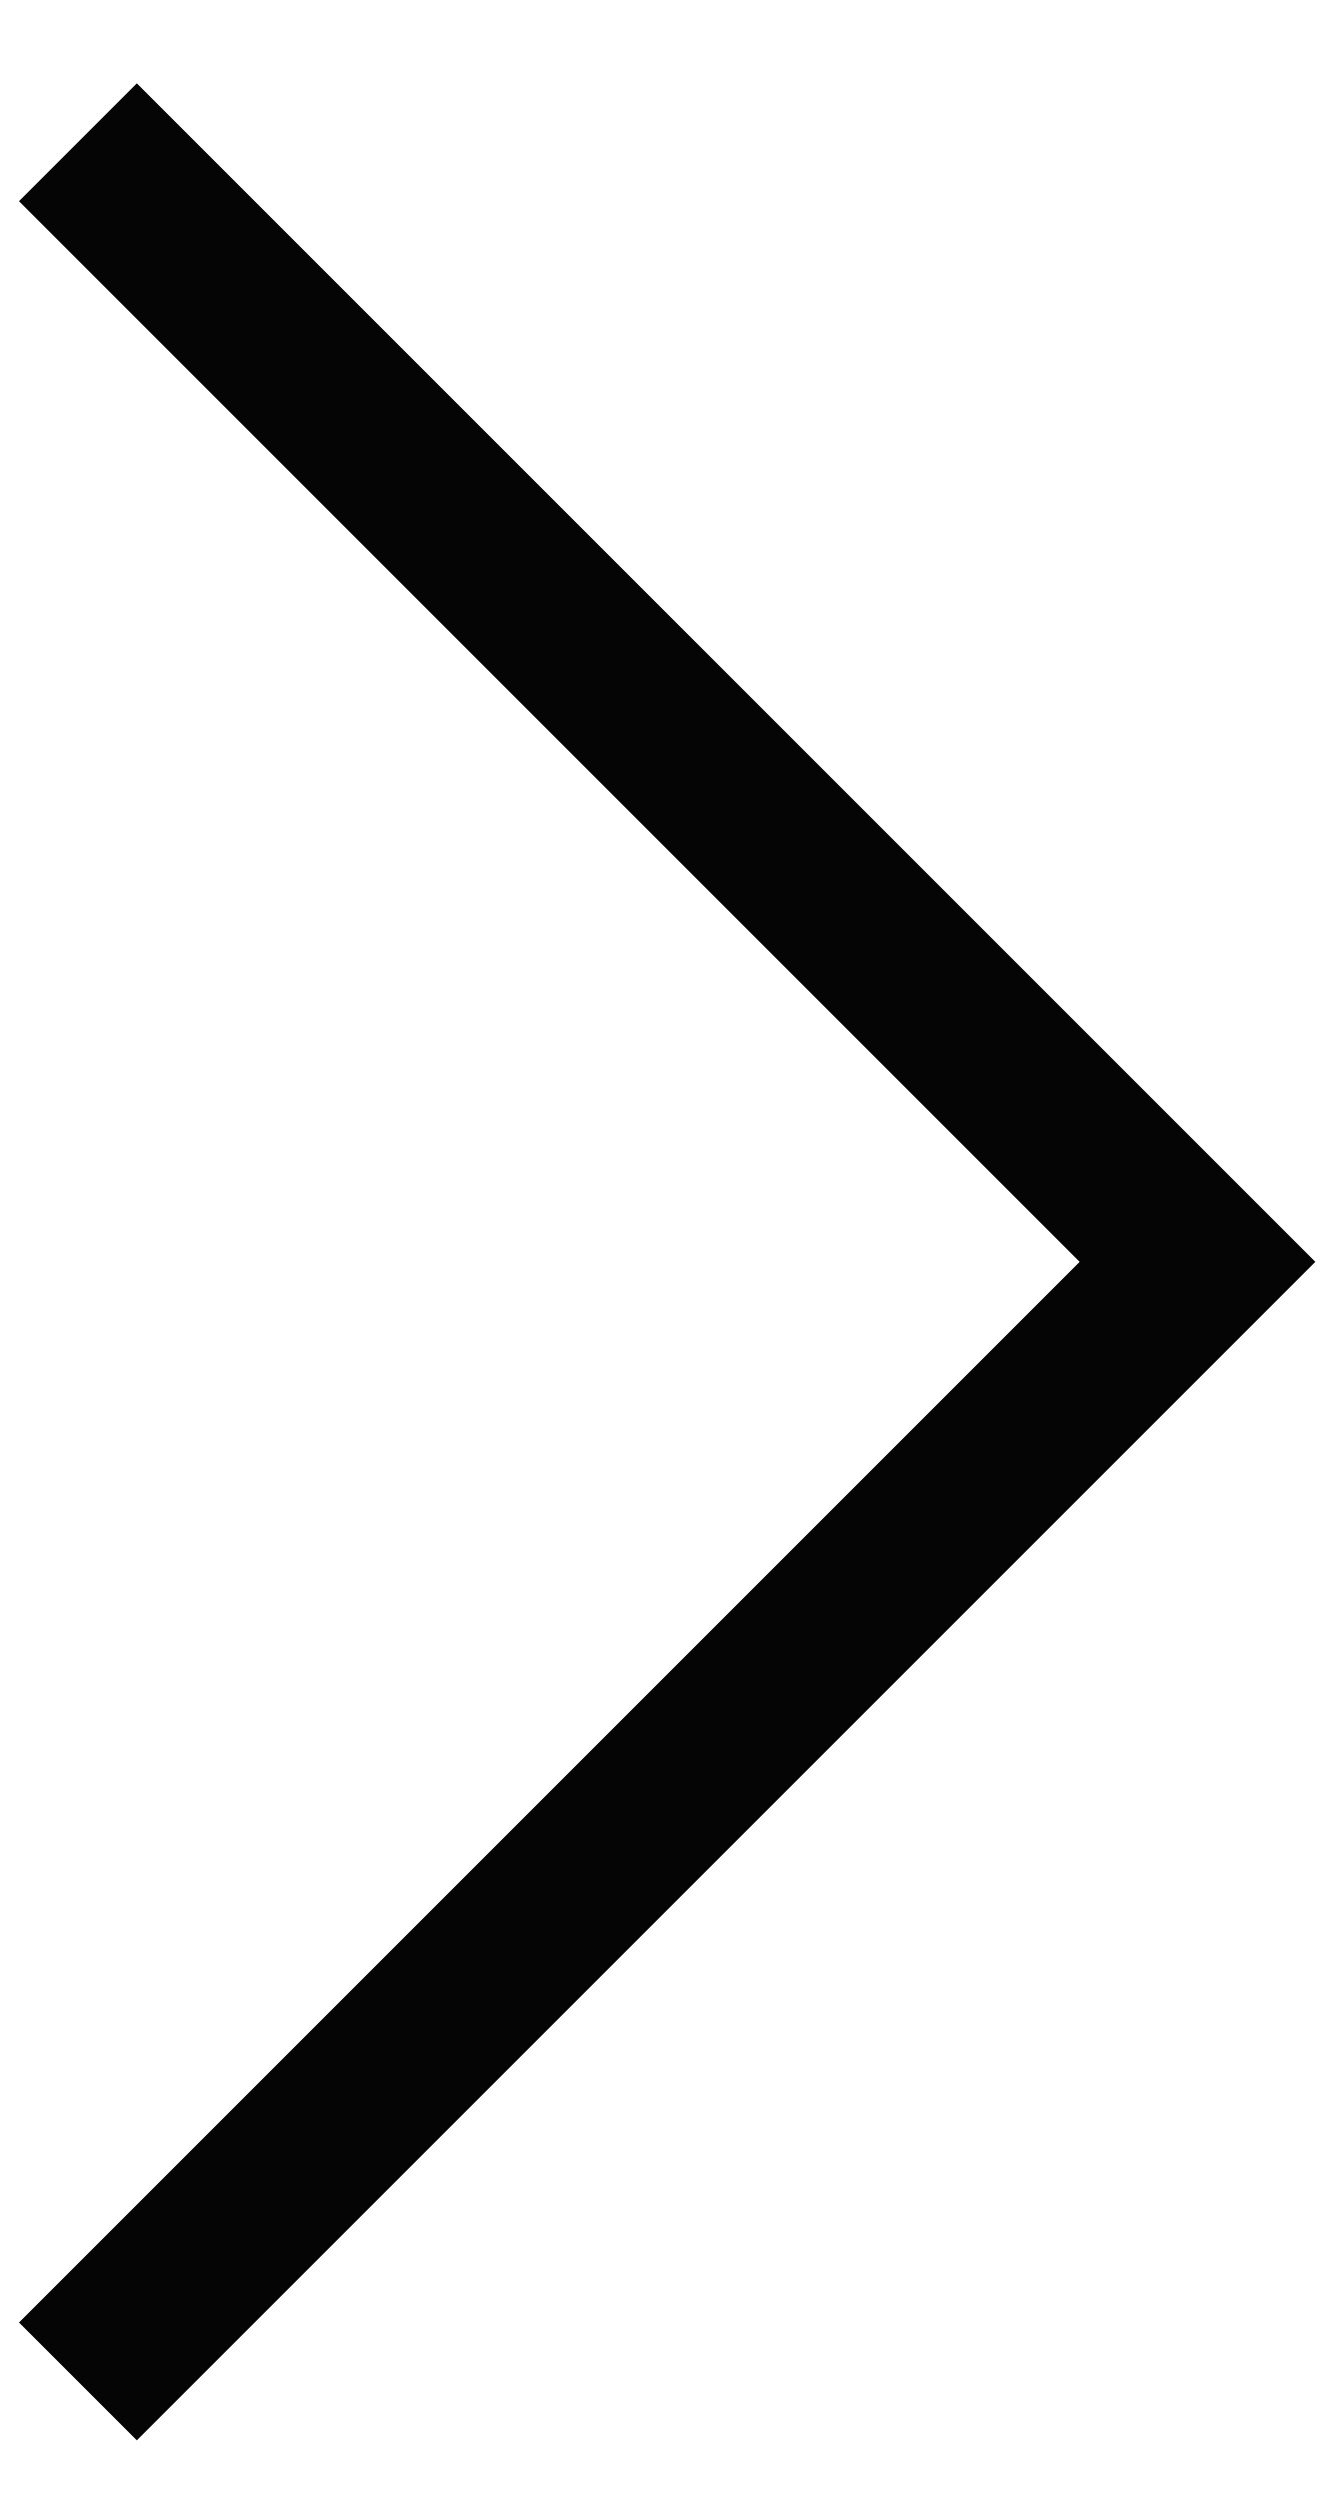
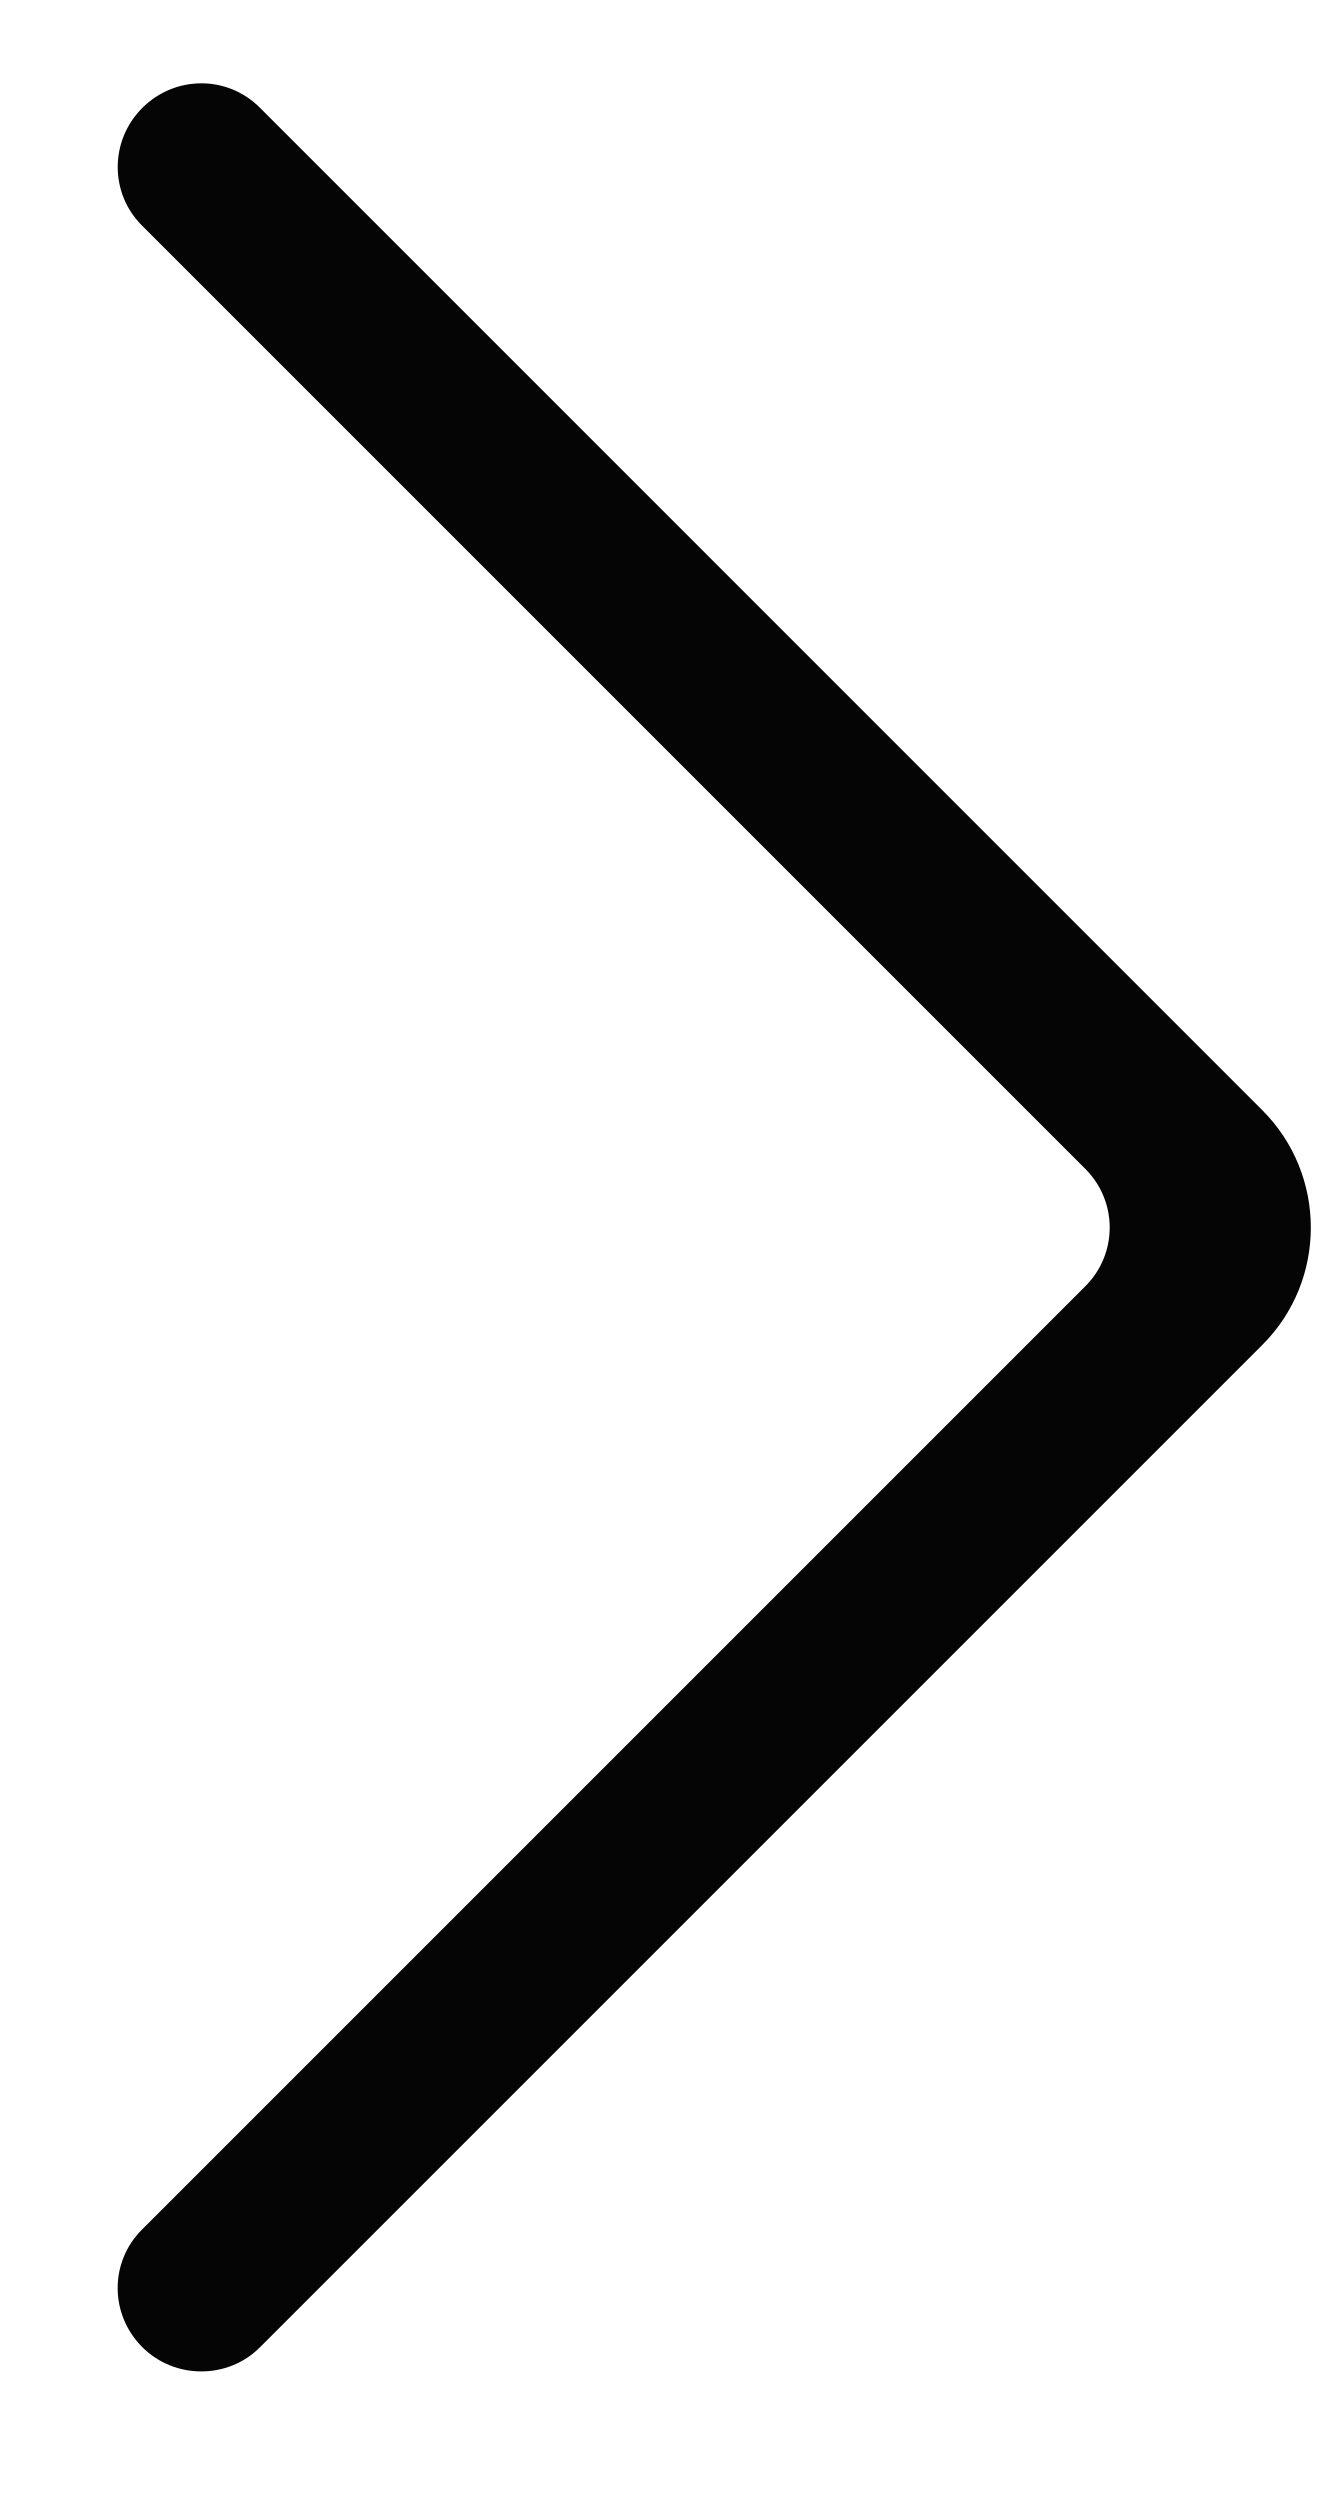
<svg xmlns="http://www.w3.org/2000/svg" width="16px" height="30px" viewBox="0 0 16 30" version="1.1">
  <defs />
  <g id="Icons" stroke="none" stroke-width="1" fill="none" fill-rule="evenodd">
    <g id="right" fill="#050505">
-       <path d="M9.642,23.142 L-8.358,23.142 L-8.358,25.142 L10.642,25.142 L11.642,25.142 L11.642,5.142 L9.642,5.142 L9.642,23.142 L9.642,23.142 Z" id="Rectangle-49" transform="translate(1.642136, 15.14214) scale(-1, 1) rotate(-225) translate(-1.642136, -15.14214) " />
+       <path d="M-3.455,21.599 C-3.843,21.987 -4.471,21.987 -4.864,21.594 L-4.864,21.594 C-5.255,21.204 -5.249,20.565 -4.87,20.186 L7.163,8.153 C7.94,7.375 9.206,7.38 9.978,8.153 L22.012,20.186 C22.399,20.573 22.399,21.201 22.006,21.594 L22.006,21.594 C21.615,21.985 20.984,21.987 20.596,21.599 L9.273,10.276 C8.885,9.888 8.256,9.888 7.868,10.276 L-3.455,21.599 Z" id="Rectangle-49" transform="translate(8.364953, 14.93639) scale(1, -1) rotate(-270) translate(-8.364953, -14.93639) " />
    </g>
  </g>
</svg>
